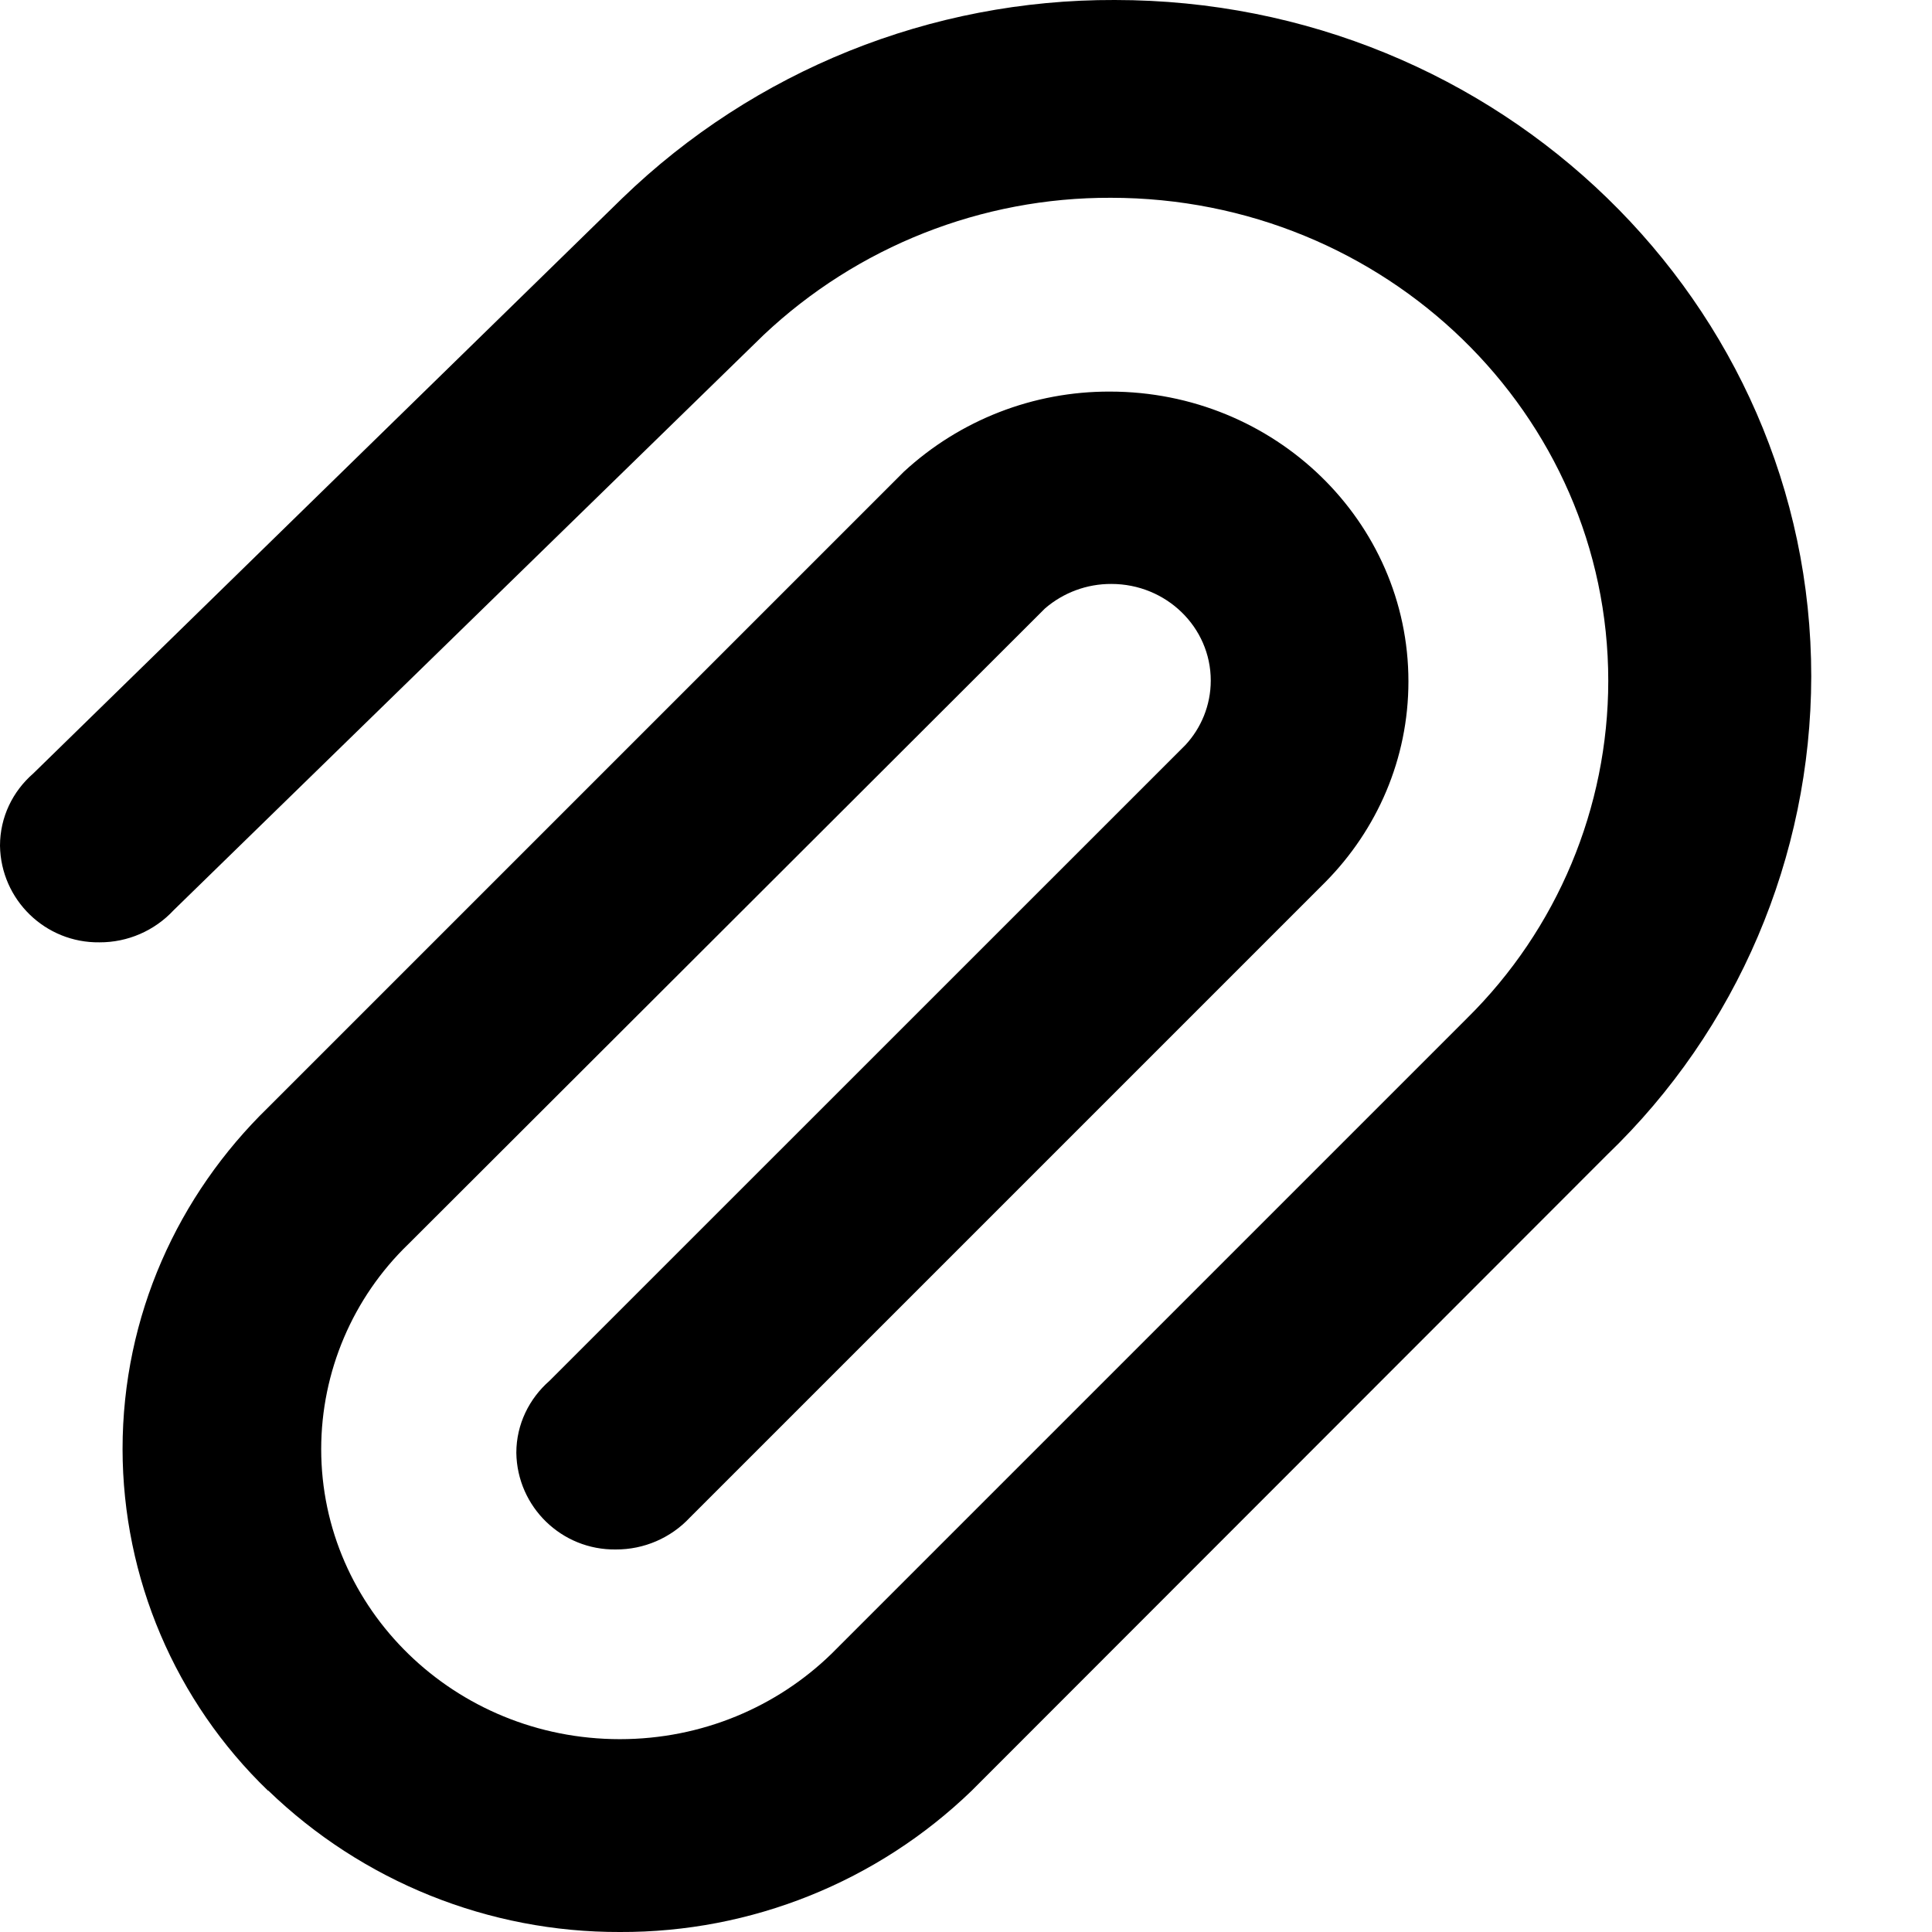
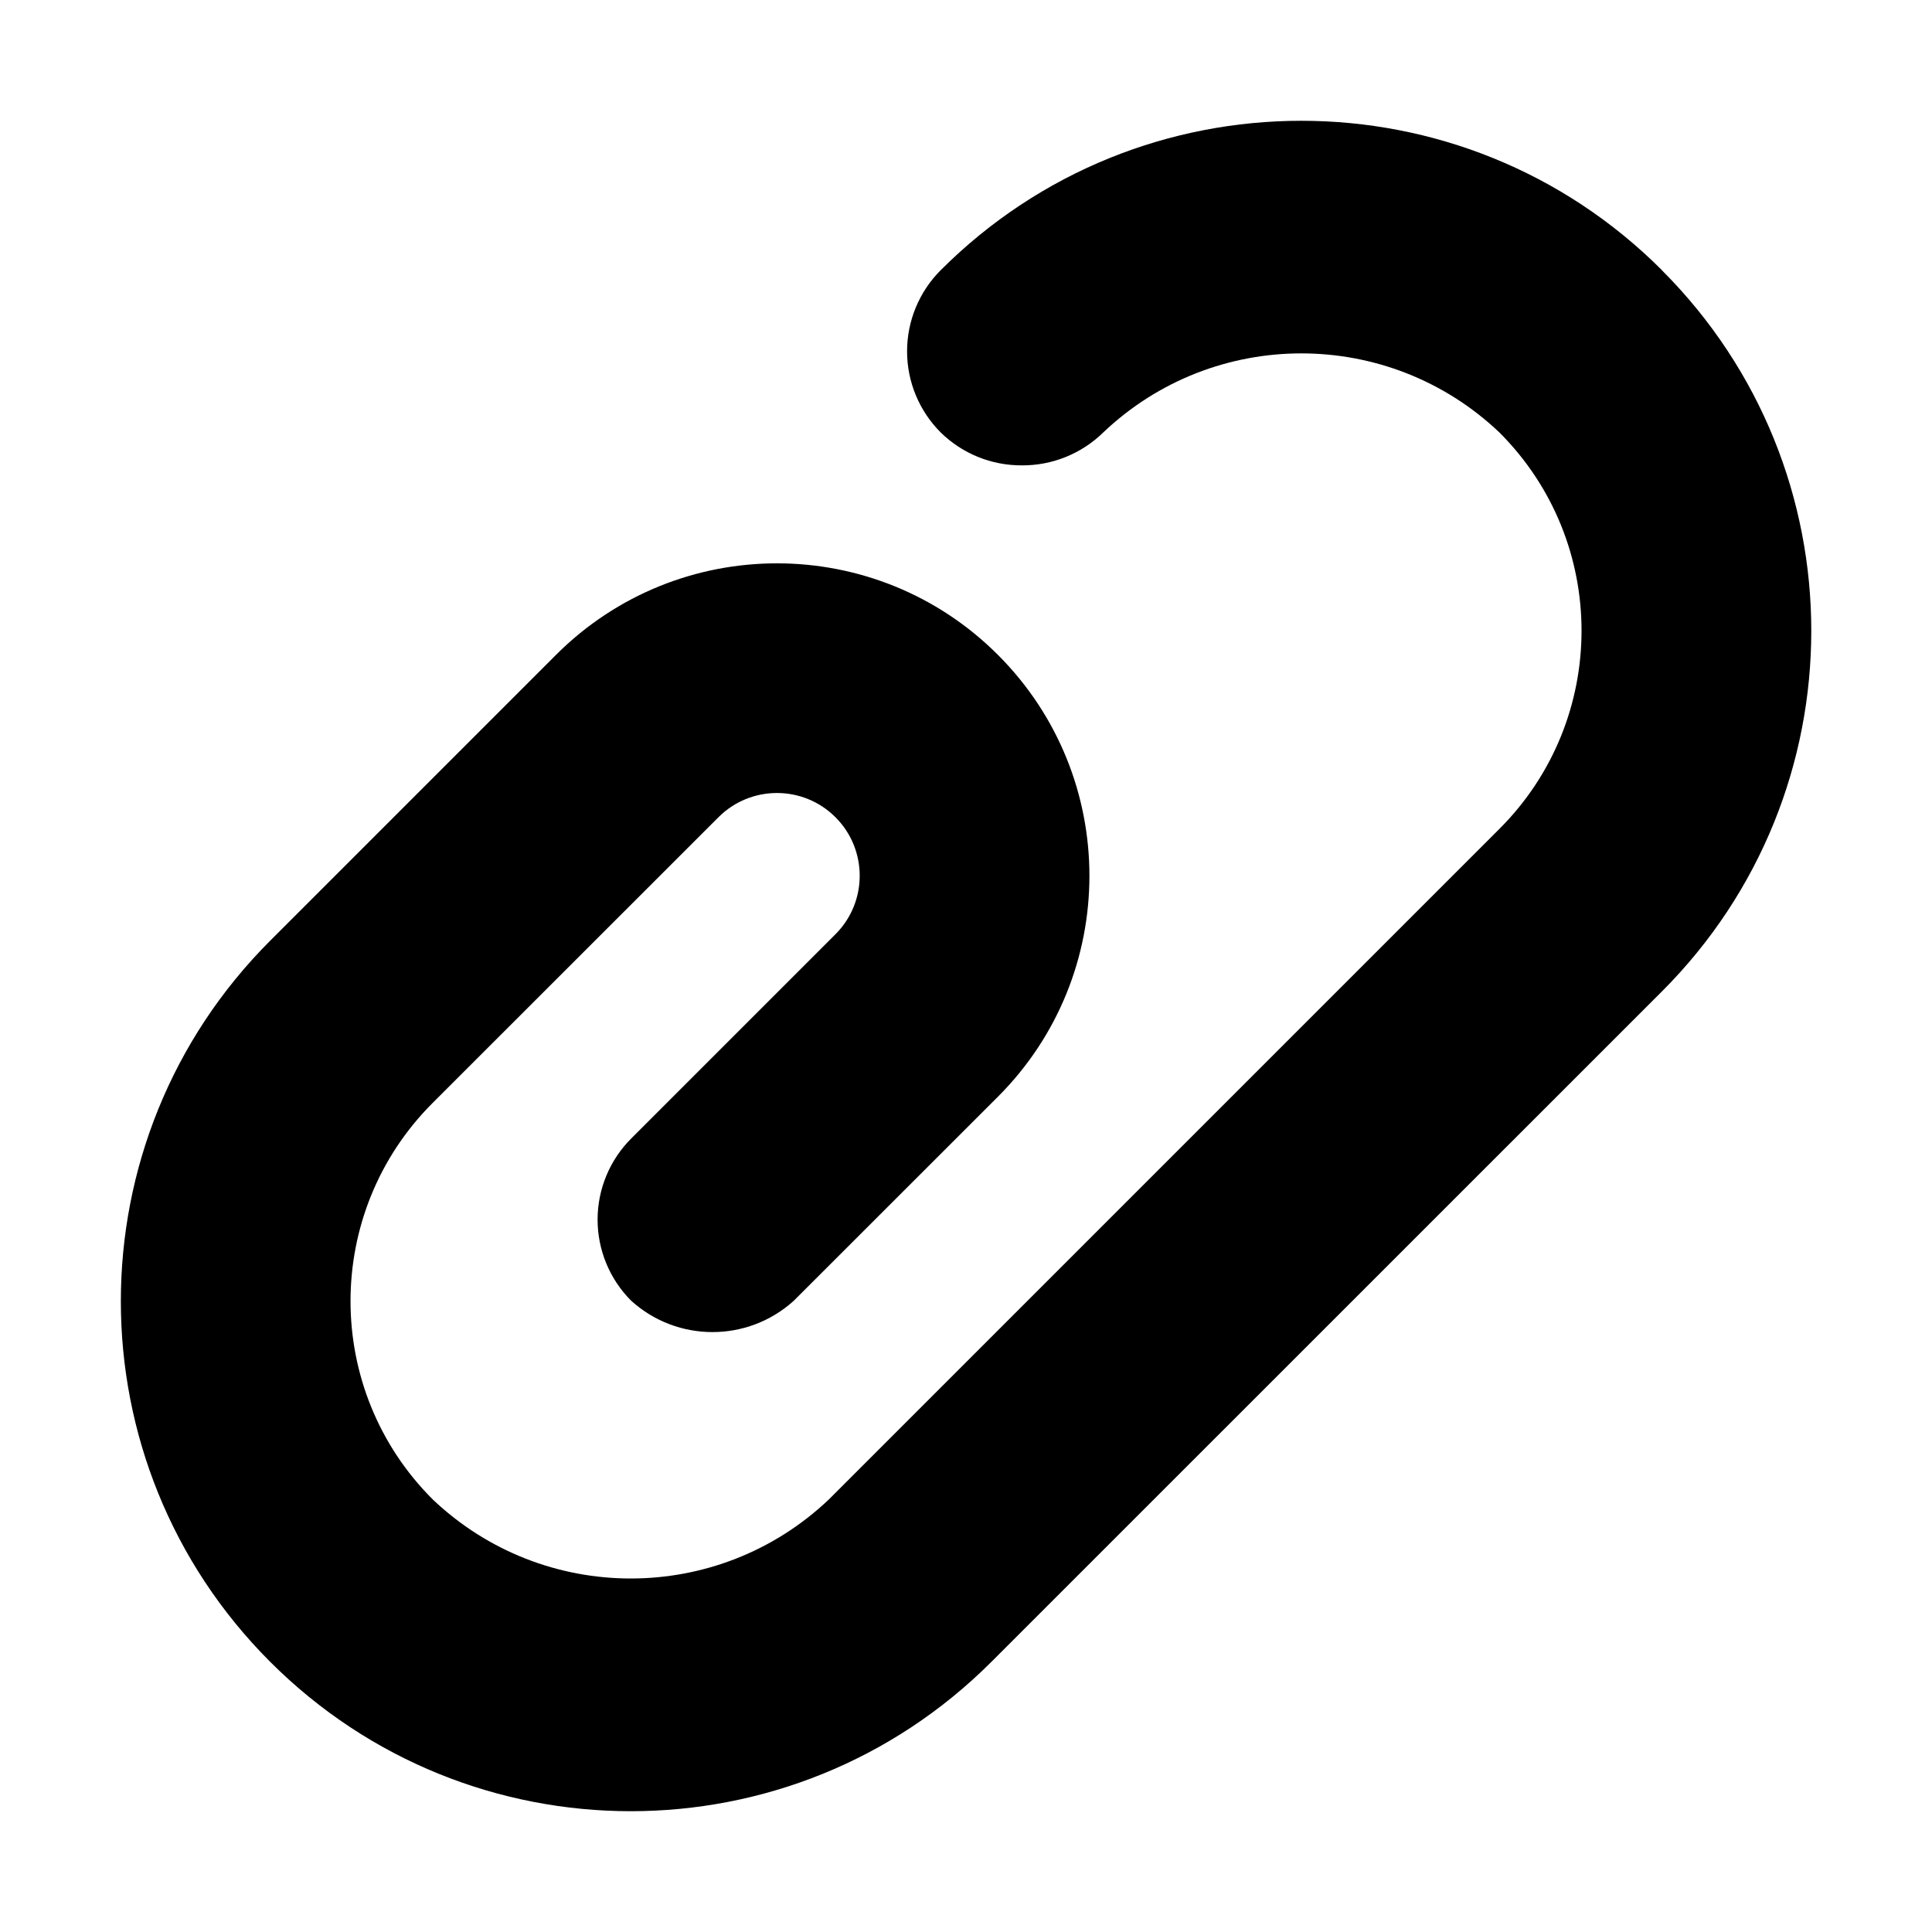
<svg xmlns="http://www.w3.org/2000/svg" width="16" height="16" viewBox="0 0 16 16">
  <g fill="none" fill-rule="evenodd">
    <path d="M0 0h16v16H0z" />
-     <path fill="#000" d="M2.22 14.83a3.935 3.935 0 0 1-1.205-2.829c0-1.105.46-2.105 1.206-2.83l5.265-5.265a2.502 2.502 0 0 1 1.706-.663c1.365 0 2.472 1.075 2.472 2.4 0 .644-.261 1.229-.686 1.66l-5.264 5.264a.834.834 0 0 1-.614.265.813.813 0 0 1-.824-.8c0-.237.107-.45.275-.597L9.817 6.17c.13-.14.21-.329.21-.534 0-.442-.369-.8-.823-.8a.835.835 0 0 0-.55.203l-5.272 5.264a2.361 2.361 0 0 0-.722 1.697c0 1.327 1.107 2.403 2.473 2.403.684 0 1.303-.27 1.751-.705l5.265-5.265a3.93 3.93 0 0 0 1.17-2.794c0-2.21-1.845-4.001-4.12-4.001a4.17 4.17 0 0 0-2.876 1.137L1.438 7.538a.834.834 0 0 1-.614.266.813.813 0 0 1-.824-.8c0-.238.106-.451.275-.598l4.879-4.765A5.836 5.836 0 0 1 9.232 0C12.418 0 15 2.508 15 5.602a5.508 5.508 0 0 1-1.69 3.961L8.047 14.83A4.169 4.169 0 0 1 5.134 16a4.174 4.174 0 0 1-2.913-1.172l-.001.003z" />
+     <path fill="#000" fill-rule="nonzero" d="M13.763 2.237a4.223 4.223 0 0 0-5.972 0 .95.95 0 0 0 0 1.345c.18.176.42.273.672.272a.955.955 0 0 0 .673-.272 2.382 2.382 0 0 1 3.282 0 2.321 2.321 0 0 1 0 3.282l-5.553 5.553a2.382 2.382 0 0 1-3.282 0 2.321 2.321 0 0 1 0-3.283L5.95 6.768a.684.684 0 1 1 .969.969l-1.69 1.69a.95.95 0 0 0-.001 1.346c.382.345.963.345 1.345 0l1.691-1.69a2.587 2.587 0 0 0-3.659-3.66L2.238 7.79a4.223 4.223 0 1 0 5.972 5.973l5.553-5.552a4.223 4.223 0 0 0 0-5.973z" />
  </g>
</svg>
